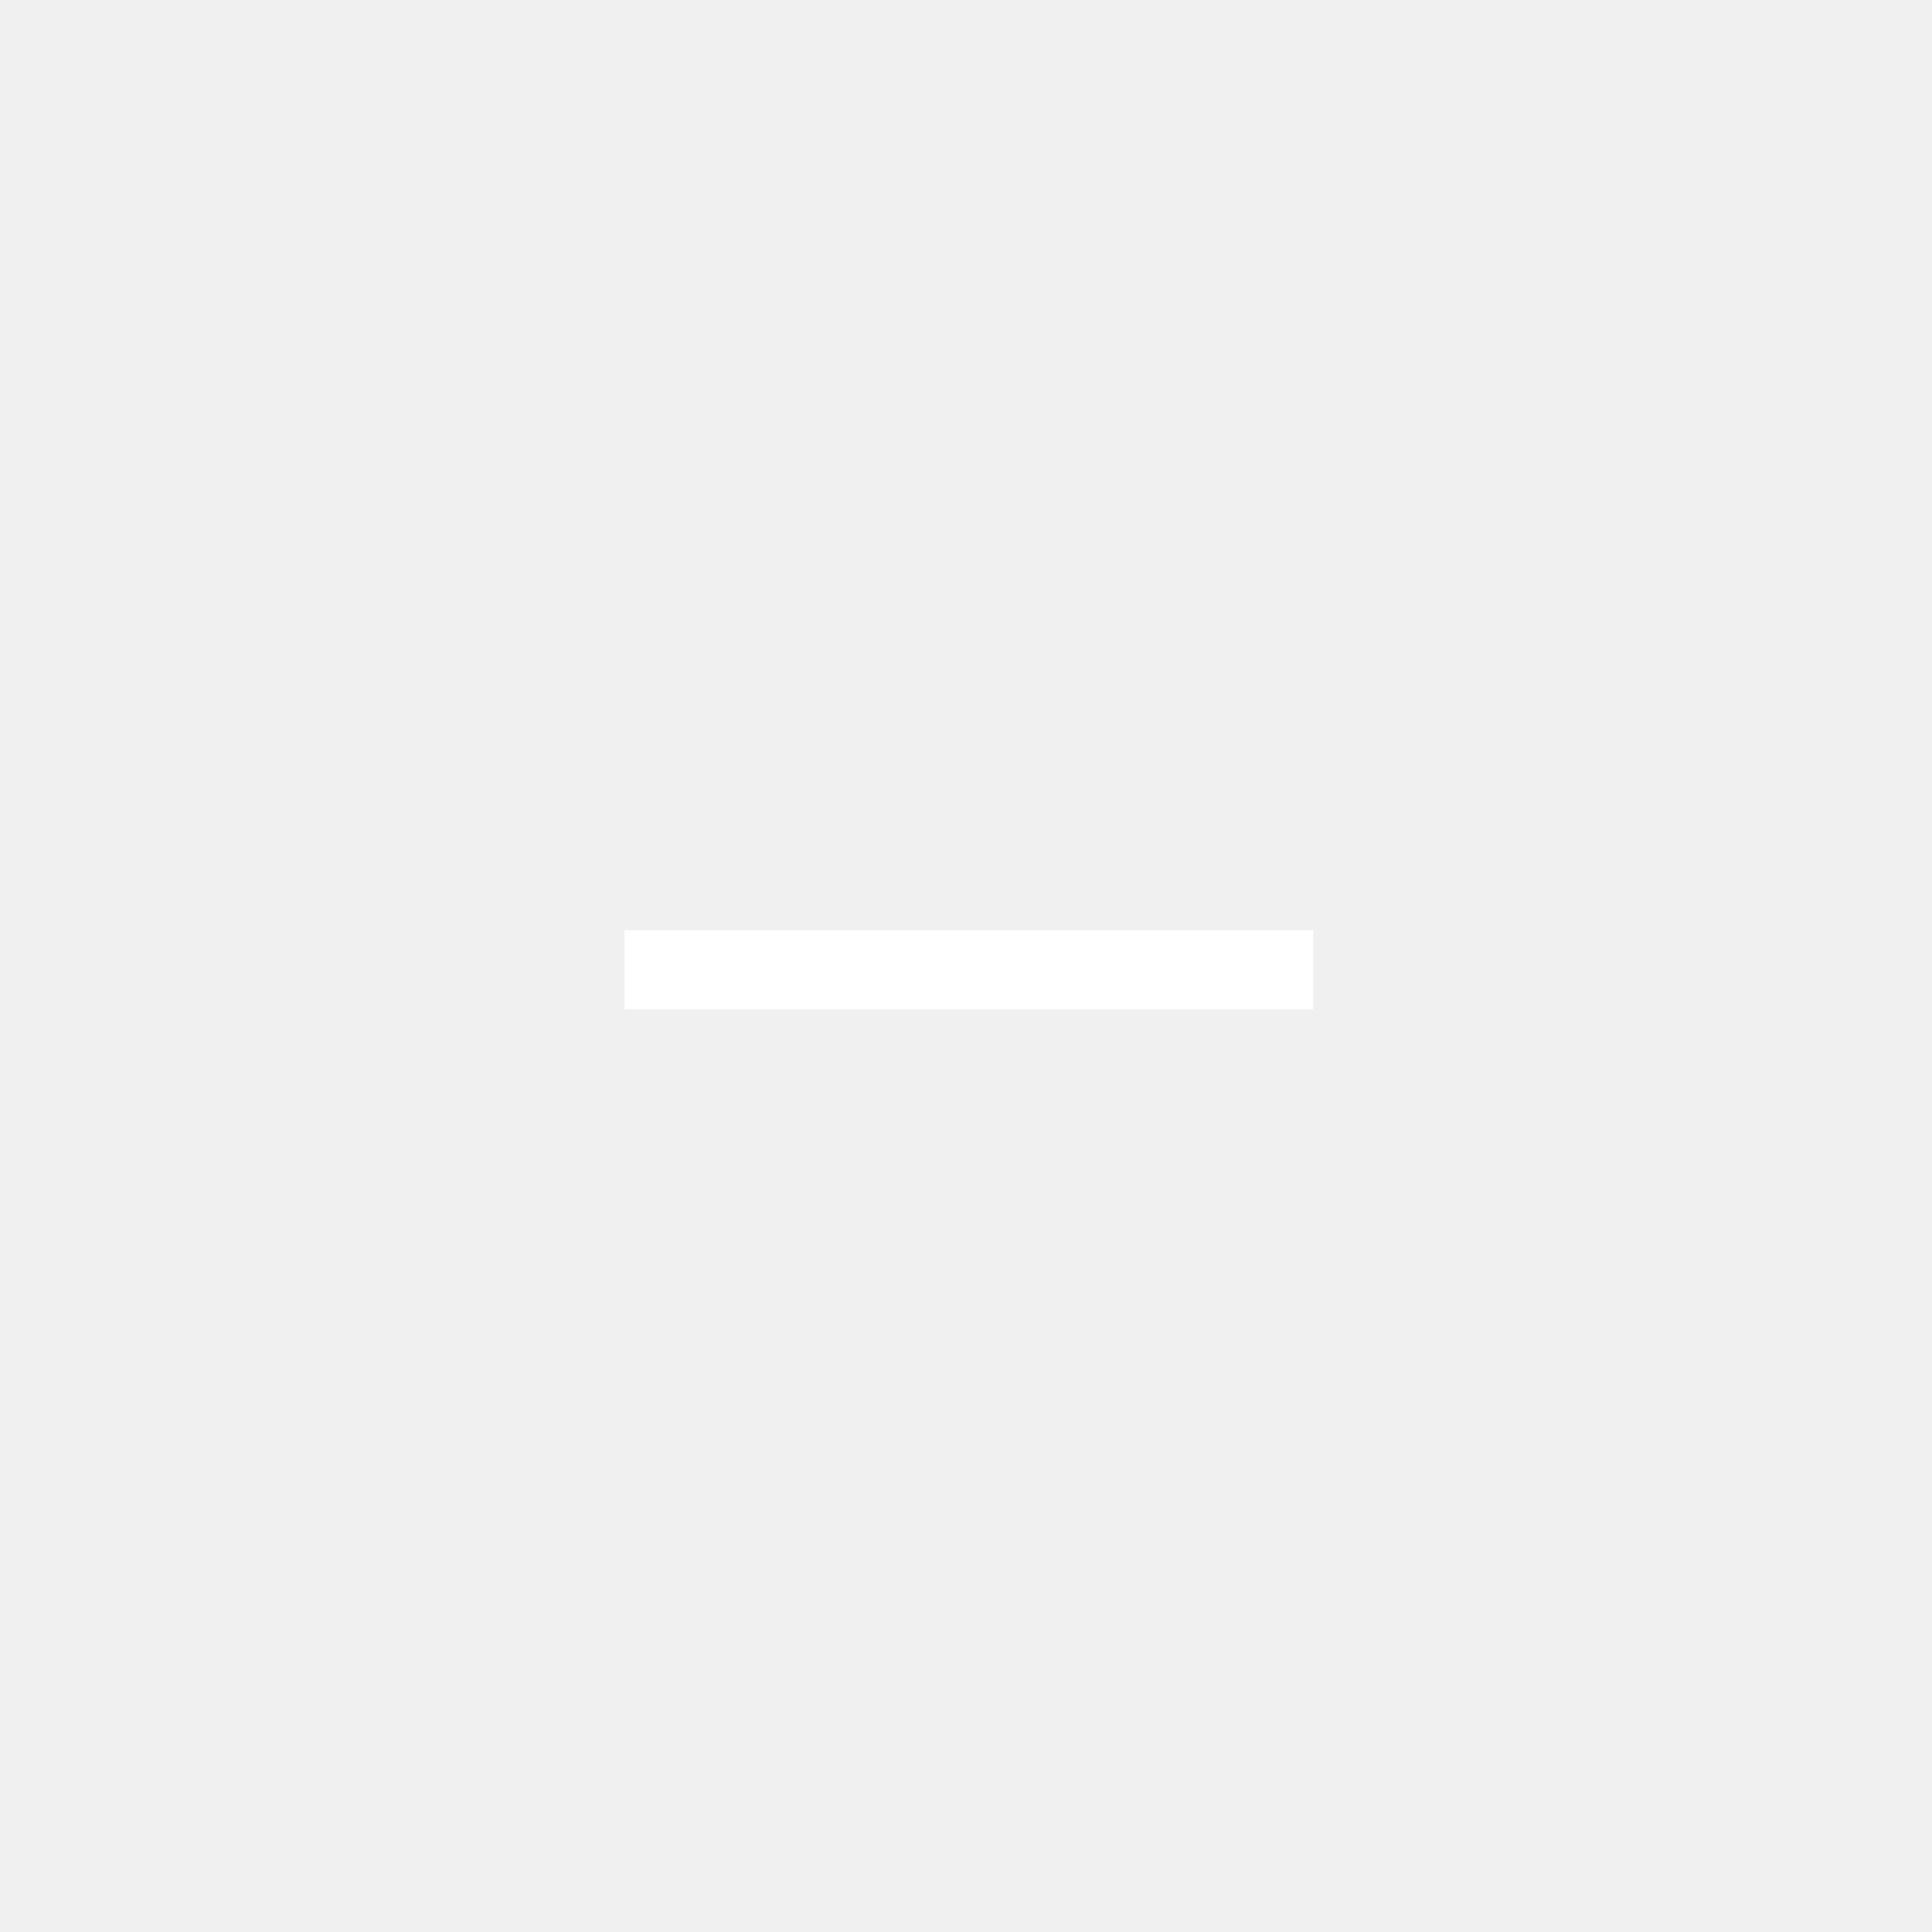
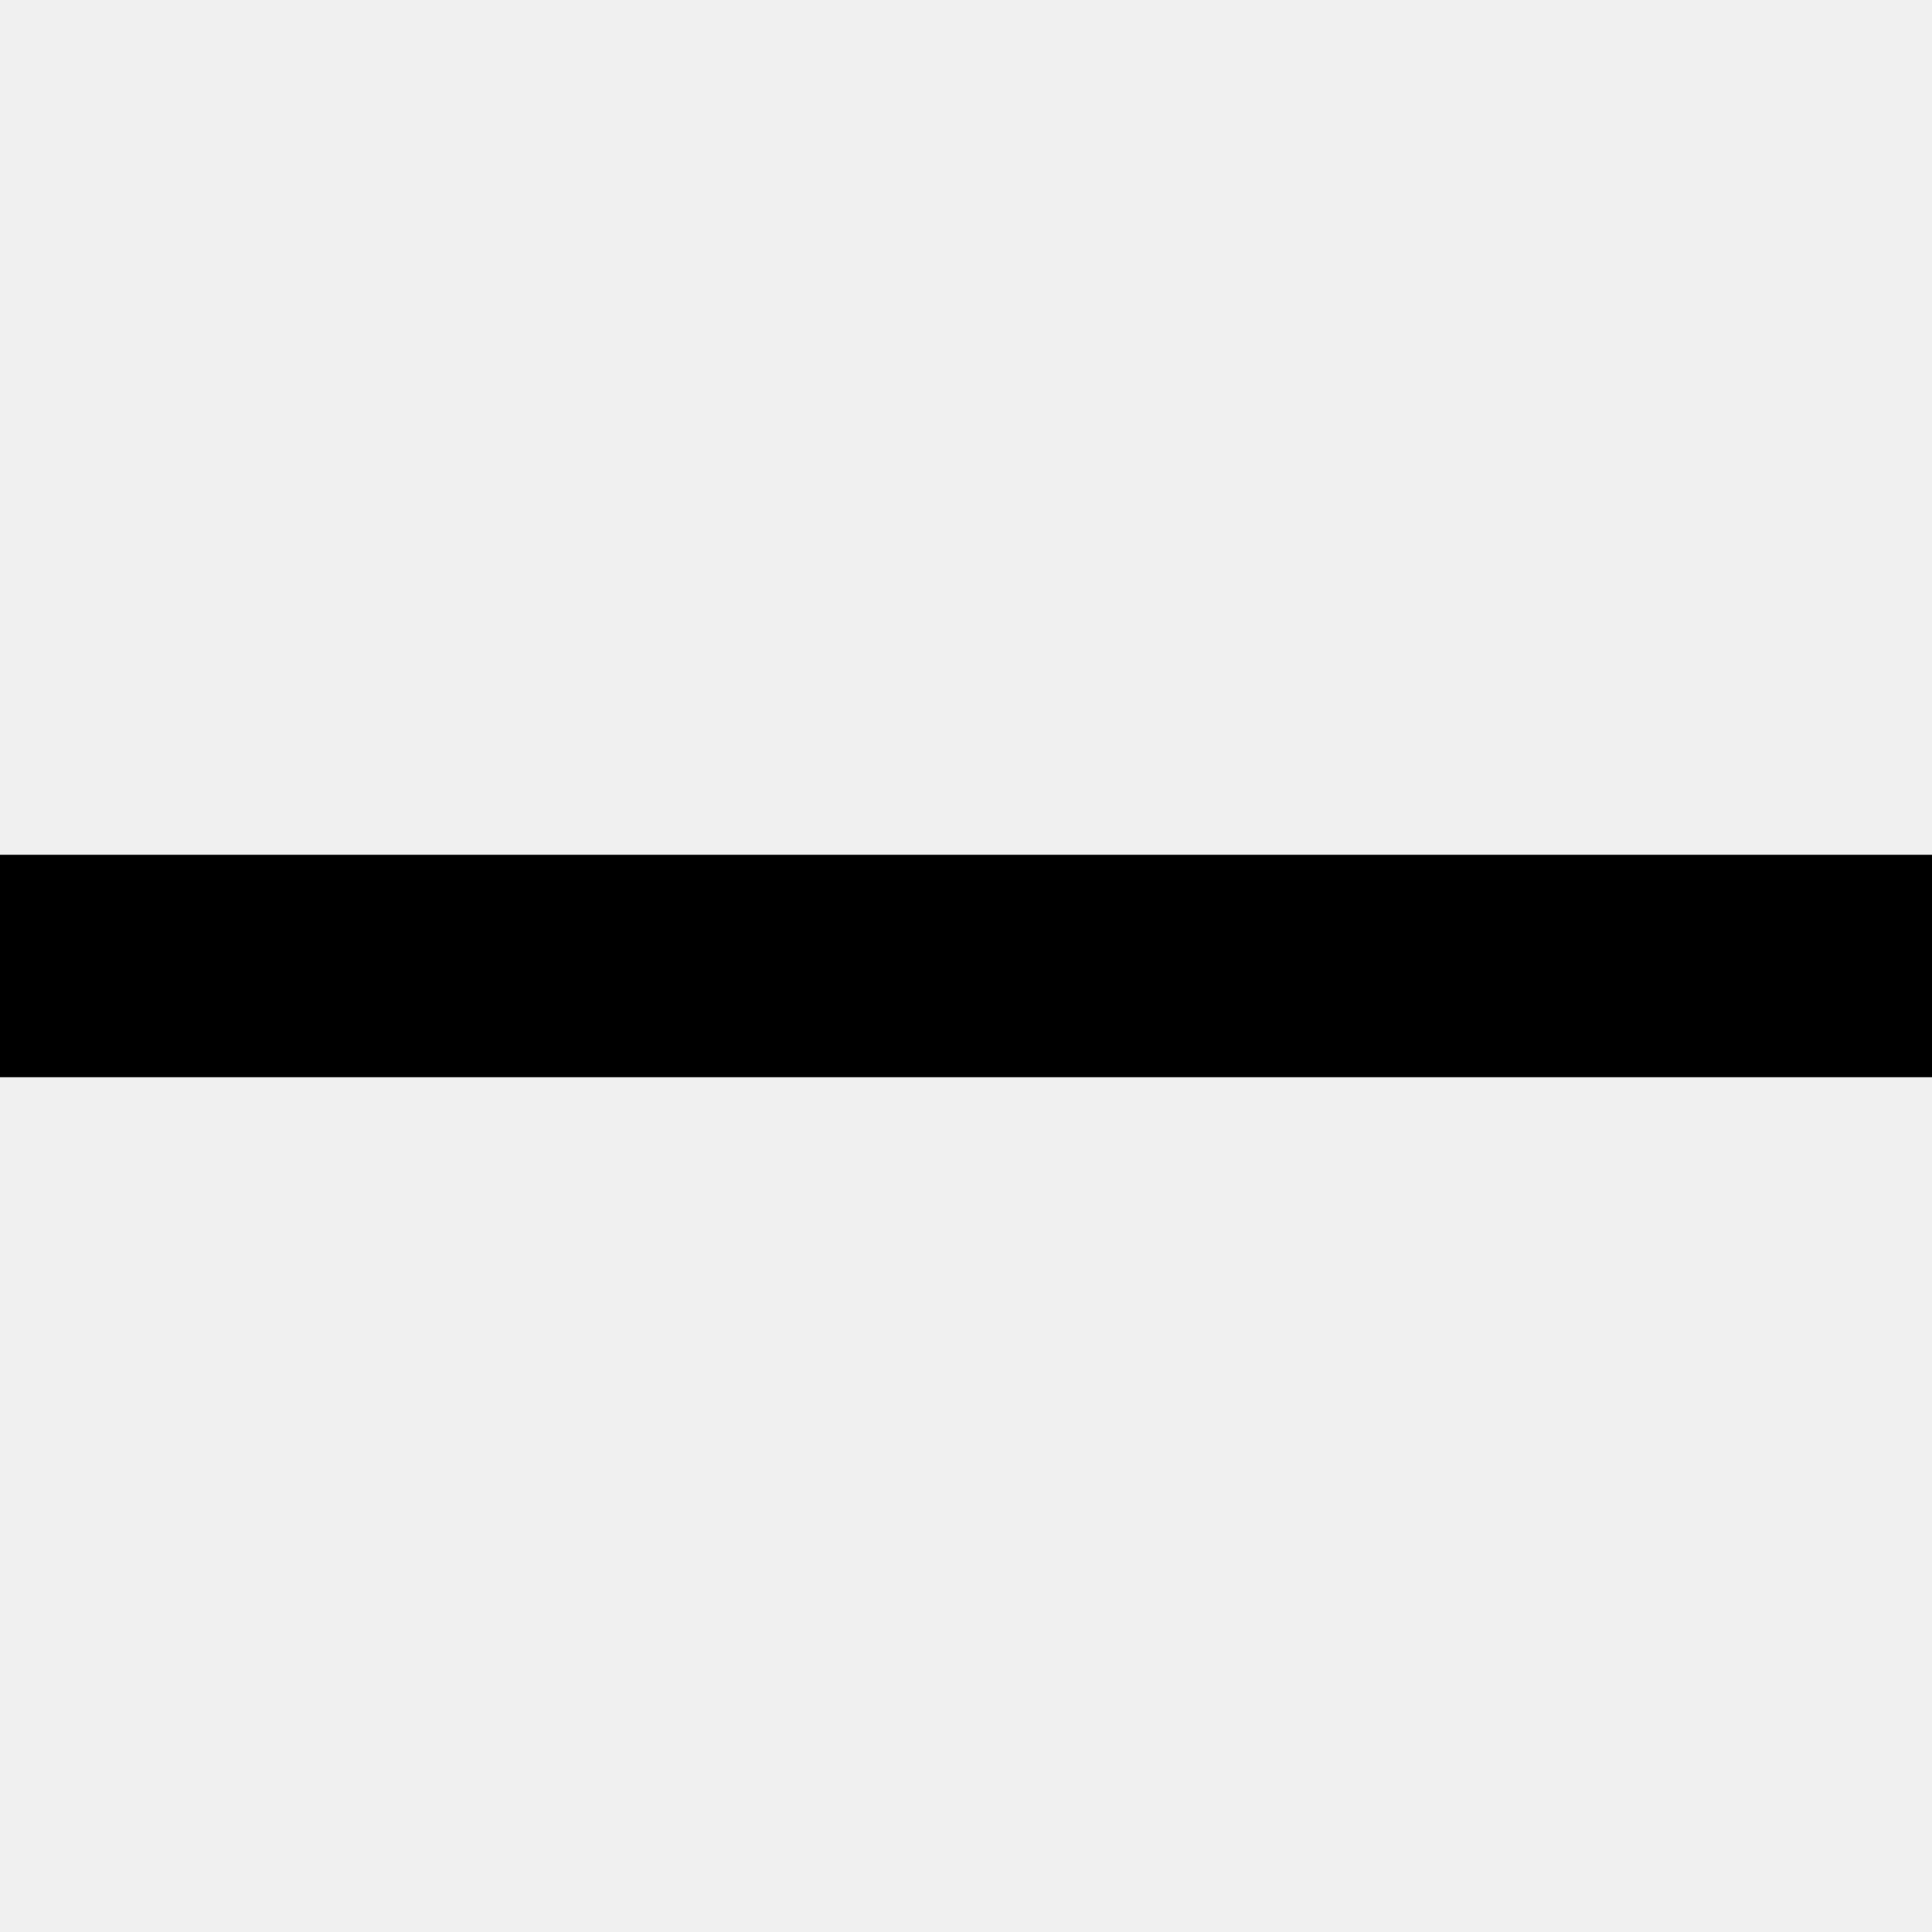
- <svg xmlns="http://www.w3.org/2000/svg" id="Layer_1" data-name="Layer 1" width="1024" height="1024" viewBox="0 0 1024 1024">
-   <defs>
-     <style>
-       .cls-1 {
-         fill: #fff;
-       }
-     </style>
-   </defs>
-   <rect class="cls-1" x="492.5" y="331.5" width="42" height="365" transform="translate(-0.5 1027.5) rotate(-90)" />
+ <svg xmlns="http://www.w3.org/2000/svg" version="1.1" id="Layer_1" x="0px" y="0px" width="1024px" height="1024px" viewBox="0 0 1024 1024" enable-background="new 0 0 1024 1024" xml:space="preserve">
+   <rect y="453.056" width="1024" height="117.887" />
</svg>
